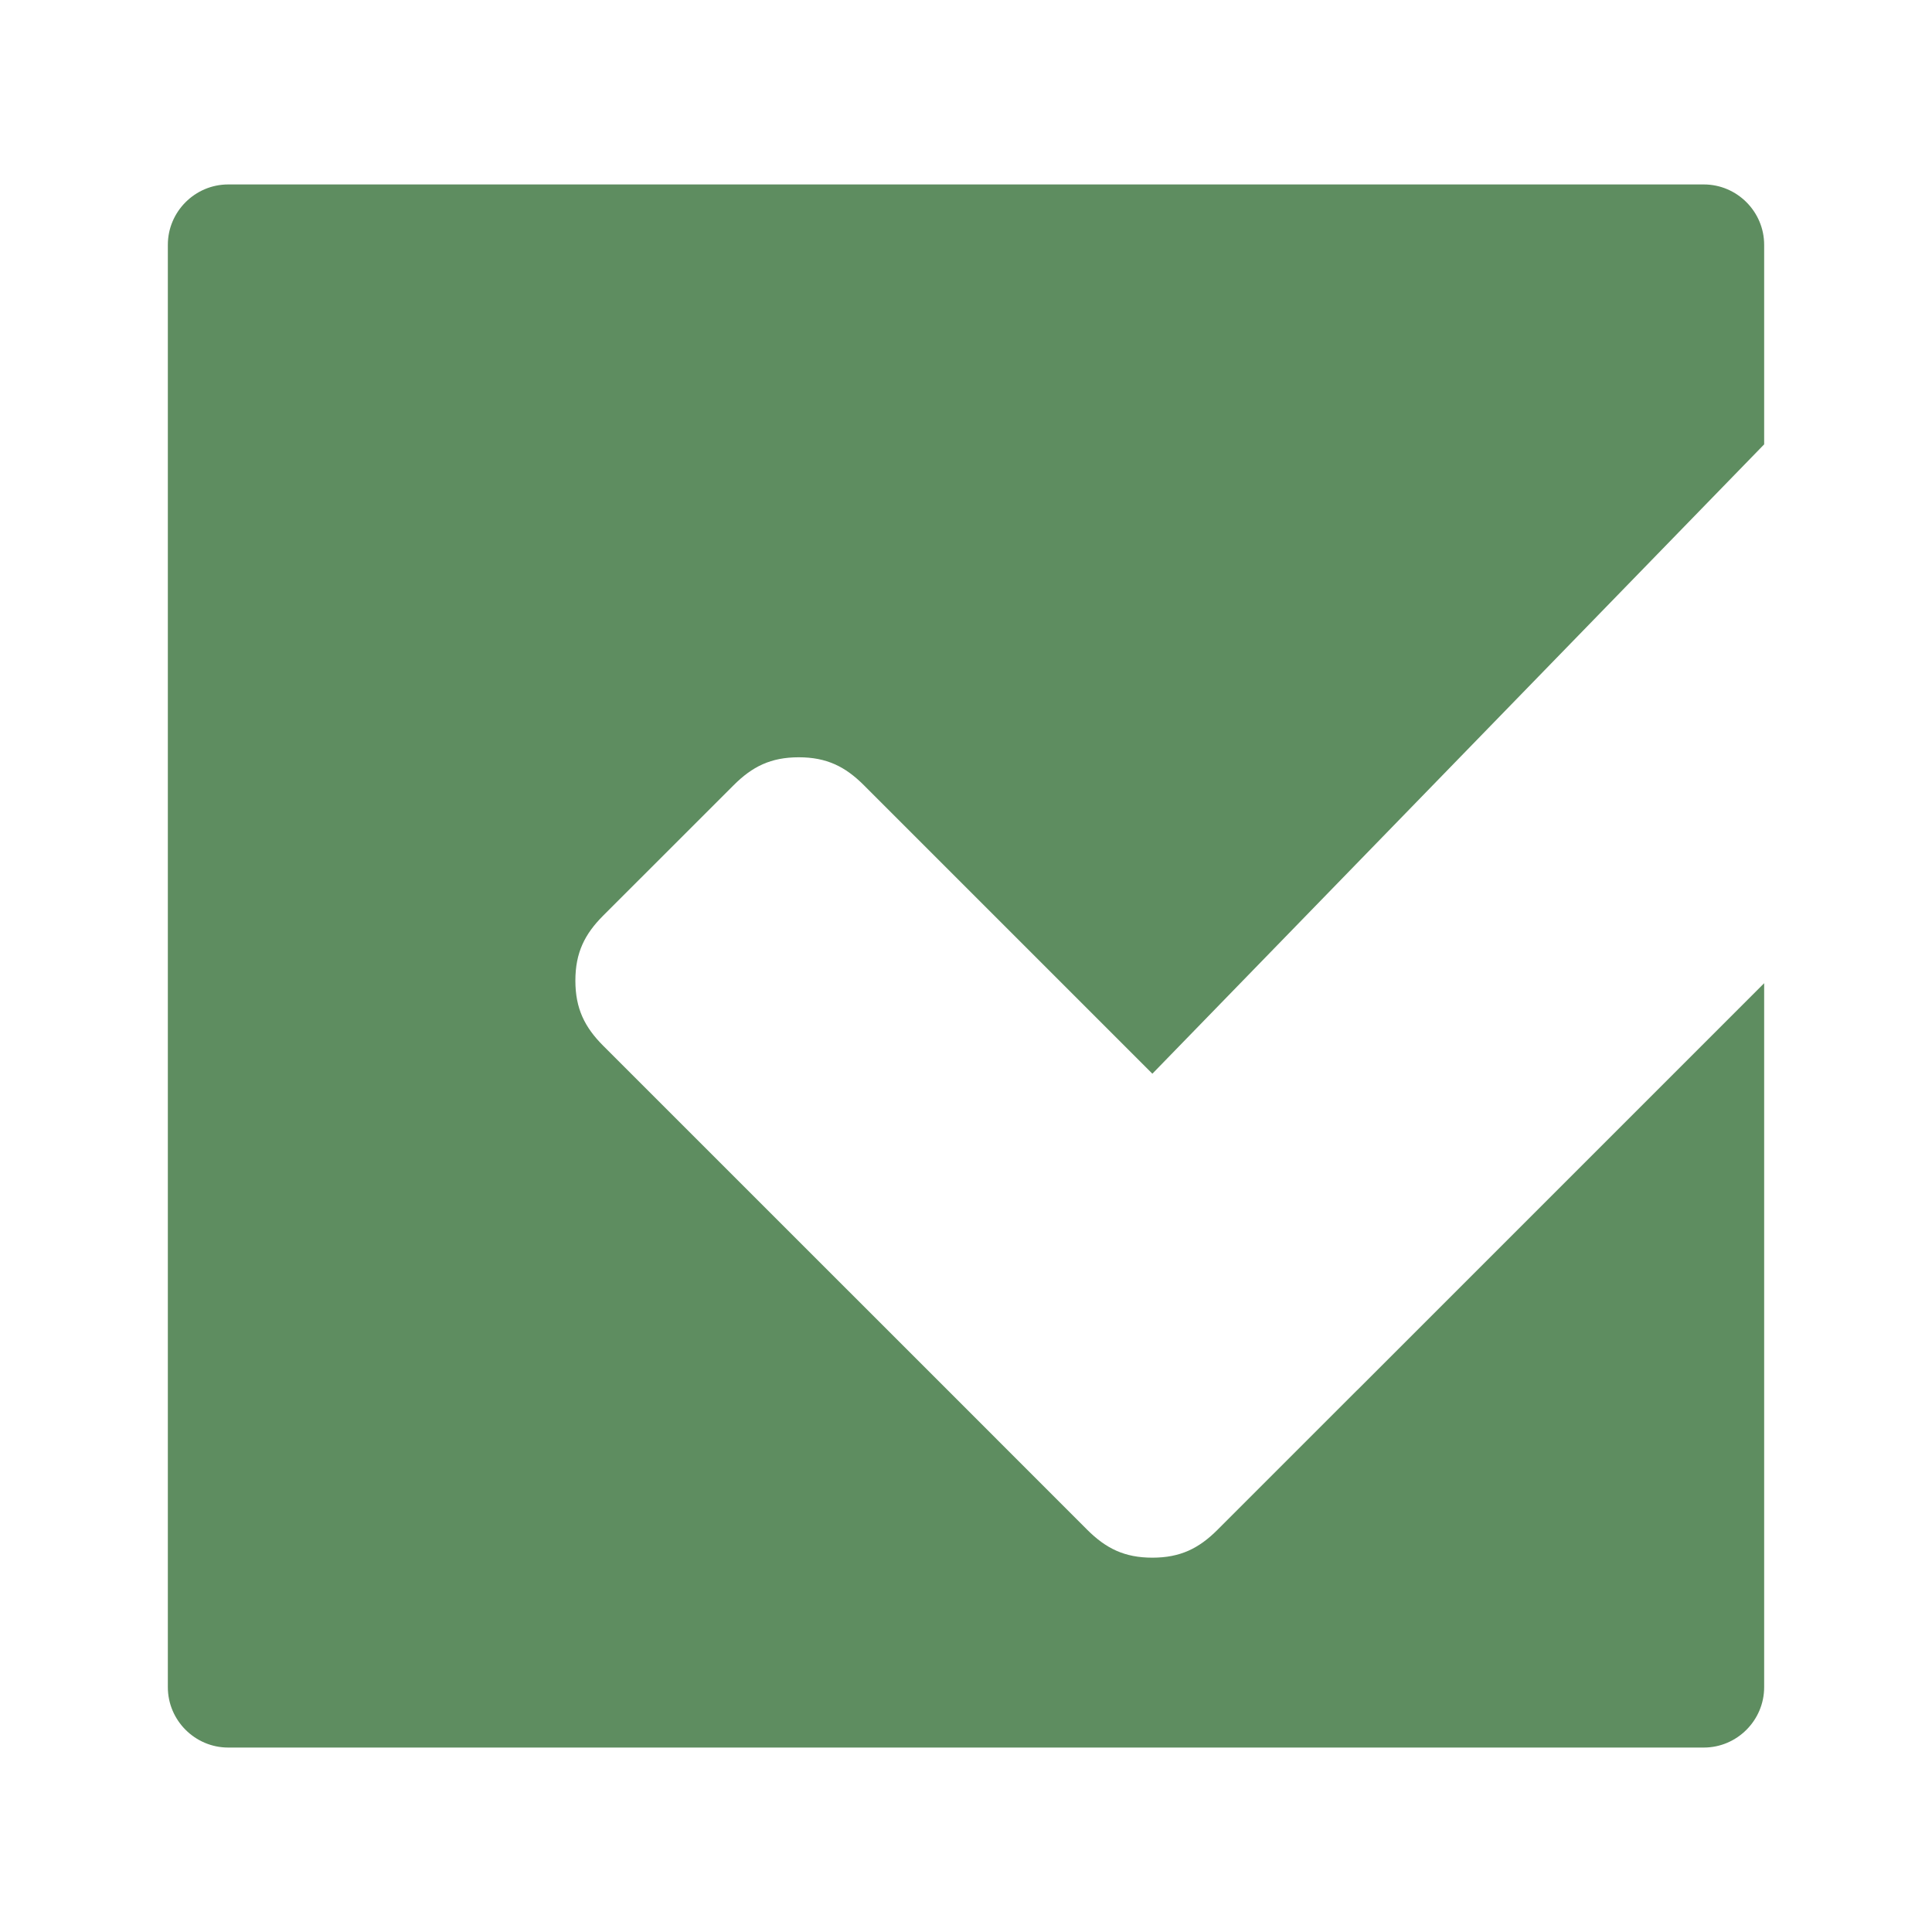
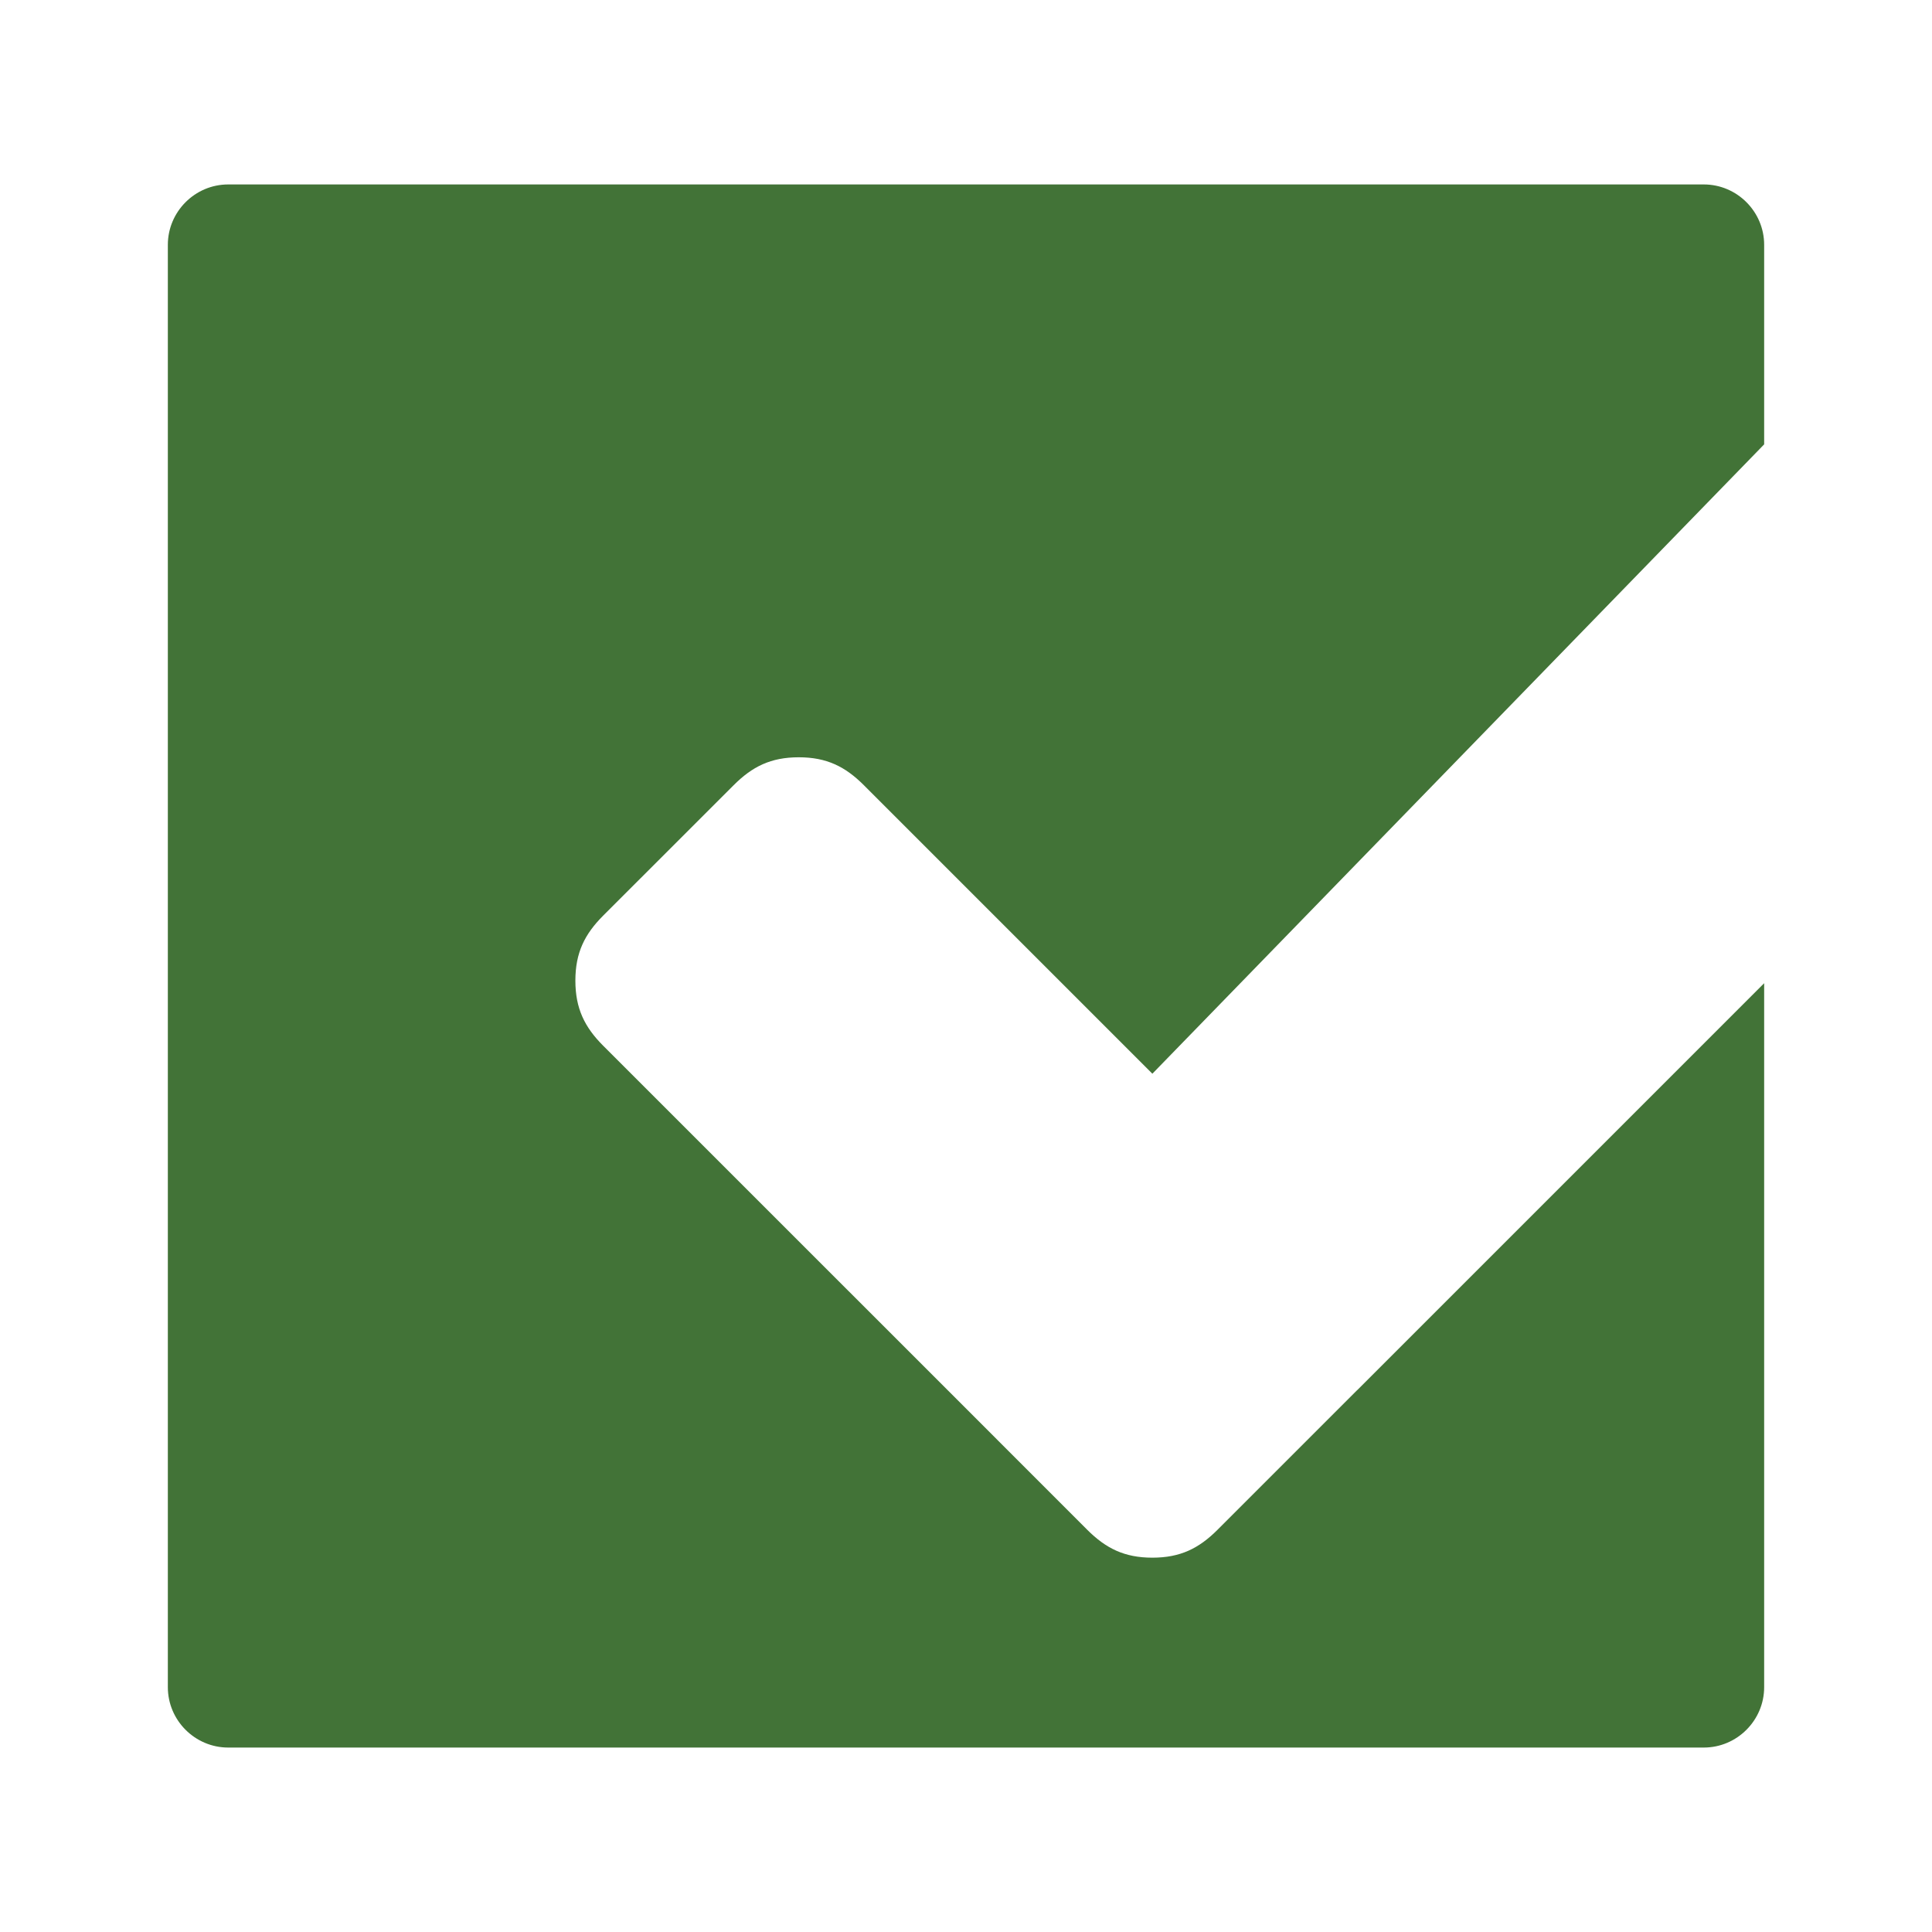
<svg xmlns="http://www.w3.org/2000/svg" viewBox="0 0 32 32">
-   <path d="M22.479 23.025l-2.313 2.313c-.308.308-.616.462-1.079.462s-.77-.154-1.079-.462l-2.158-2.159-5.858-5.857c-.308-.308-.462-.617-.462-1.08 0-.462.154-.77.462-1.078l2.159-2.158c.308-.309.616-.463 1.079-.463.462 0 .77.154 1.079.463l4.778 4.778L29.22 7.36V4.055c0-.55-.45-1-1-1H3.78c-.55 0-1 .45-1 1v23.89c0 .55.45 1 1 1h24.44c.55 0 1-.45 1-1v-11.66l-6.74 6.74z" fill="#5e8d60" />
+   <path d="M22.479 23.025l-2.313 2.313c-.308.308-.616.462-1.079.462s-.77-.154-1.079-.462l-2.158-2.159-5.858-5.857c-.308-.308-.462-.617-.462-1.08 0-.462.154-.77.462-1.078l2.159-2.158c.308-.309.616-.463 1.079-.463.462 0 .77.154 1.079.463l4.778 4.778L29.22 7.36V4.055c0-.55-.45-1-1-1H3.78c-.55 0-1 .45-1 1v23.89c0 .55.45 1 1 1h24.44c.55 0 1-.45 1-1v-11.66l-6.74 6.74z" fill="#427337" />
</svg>
